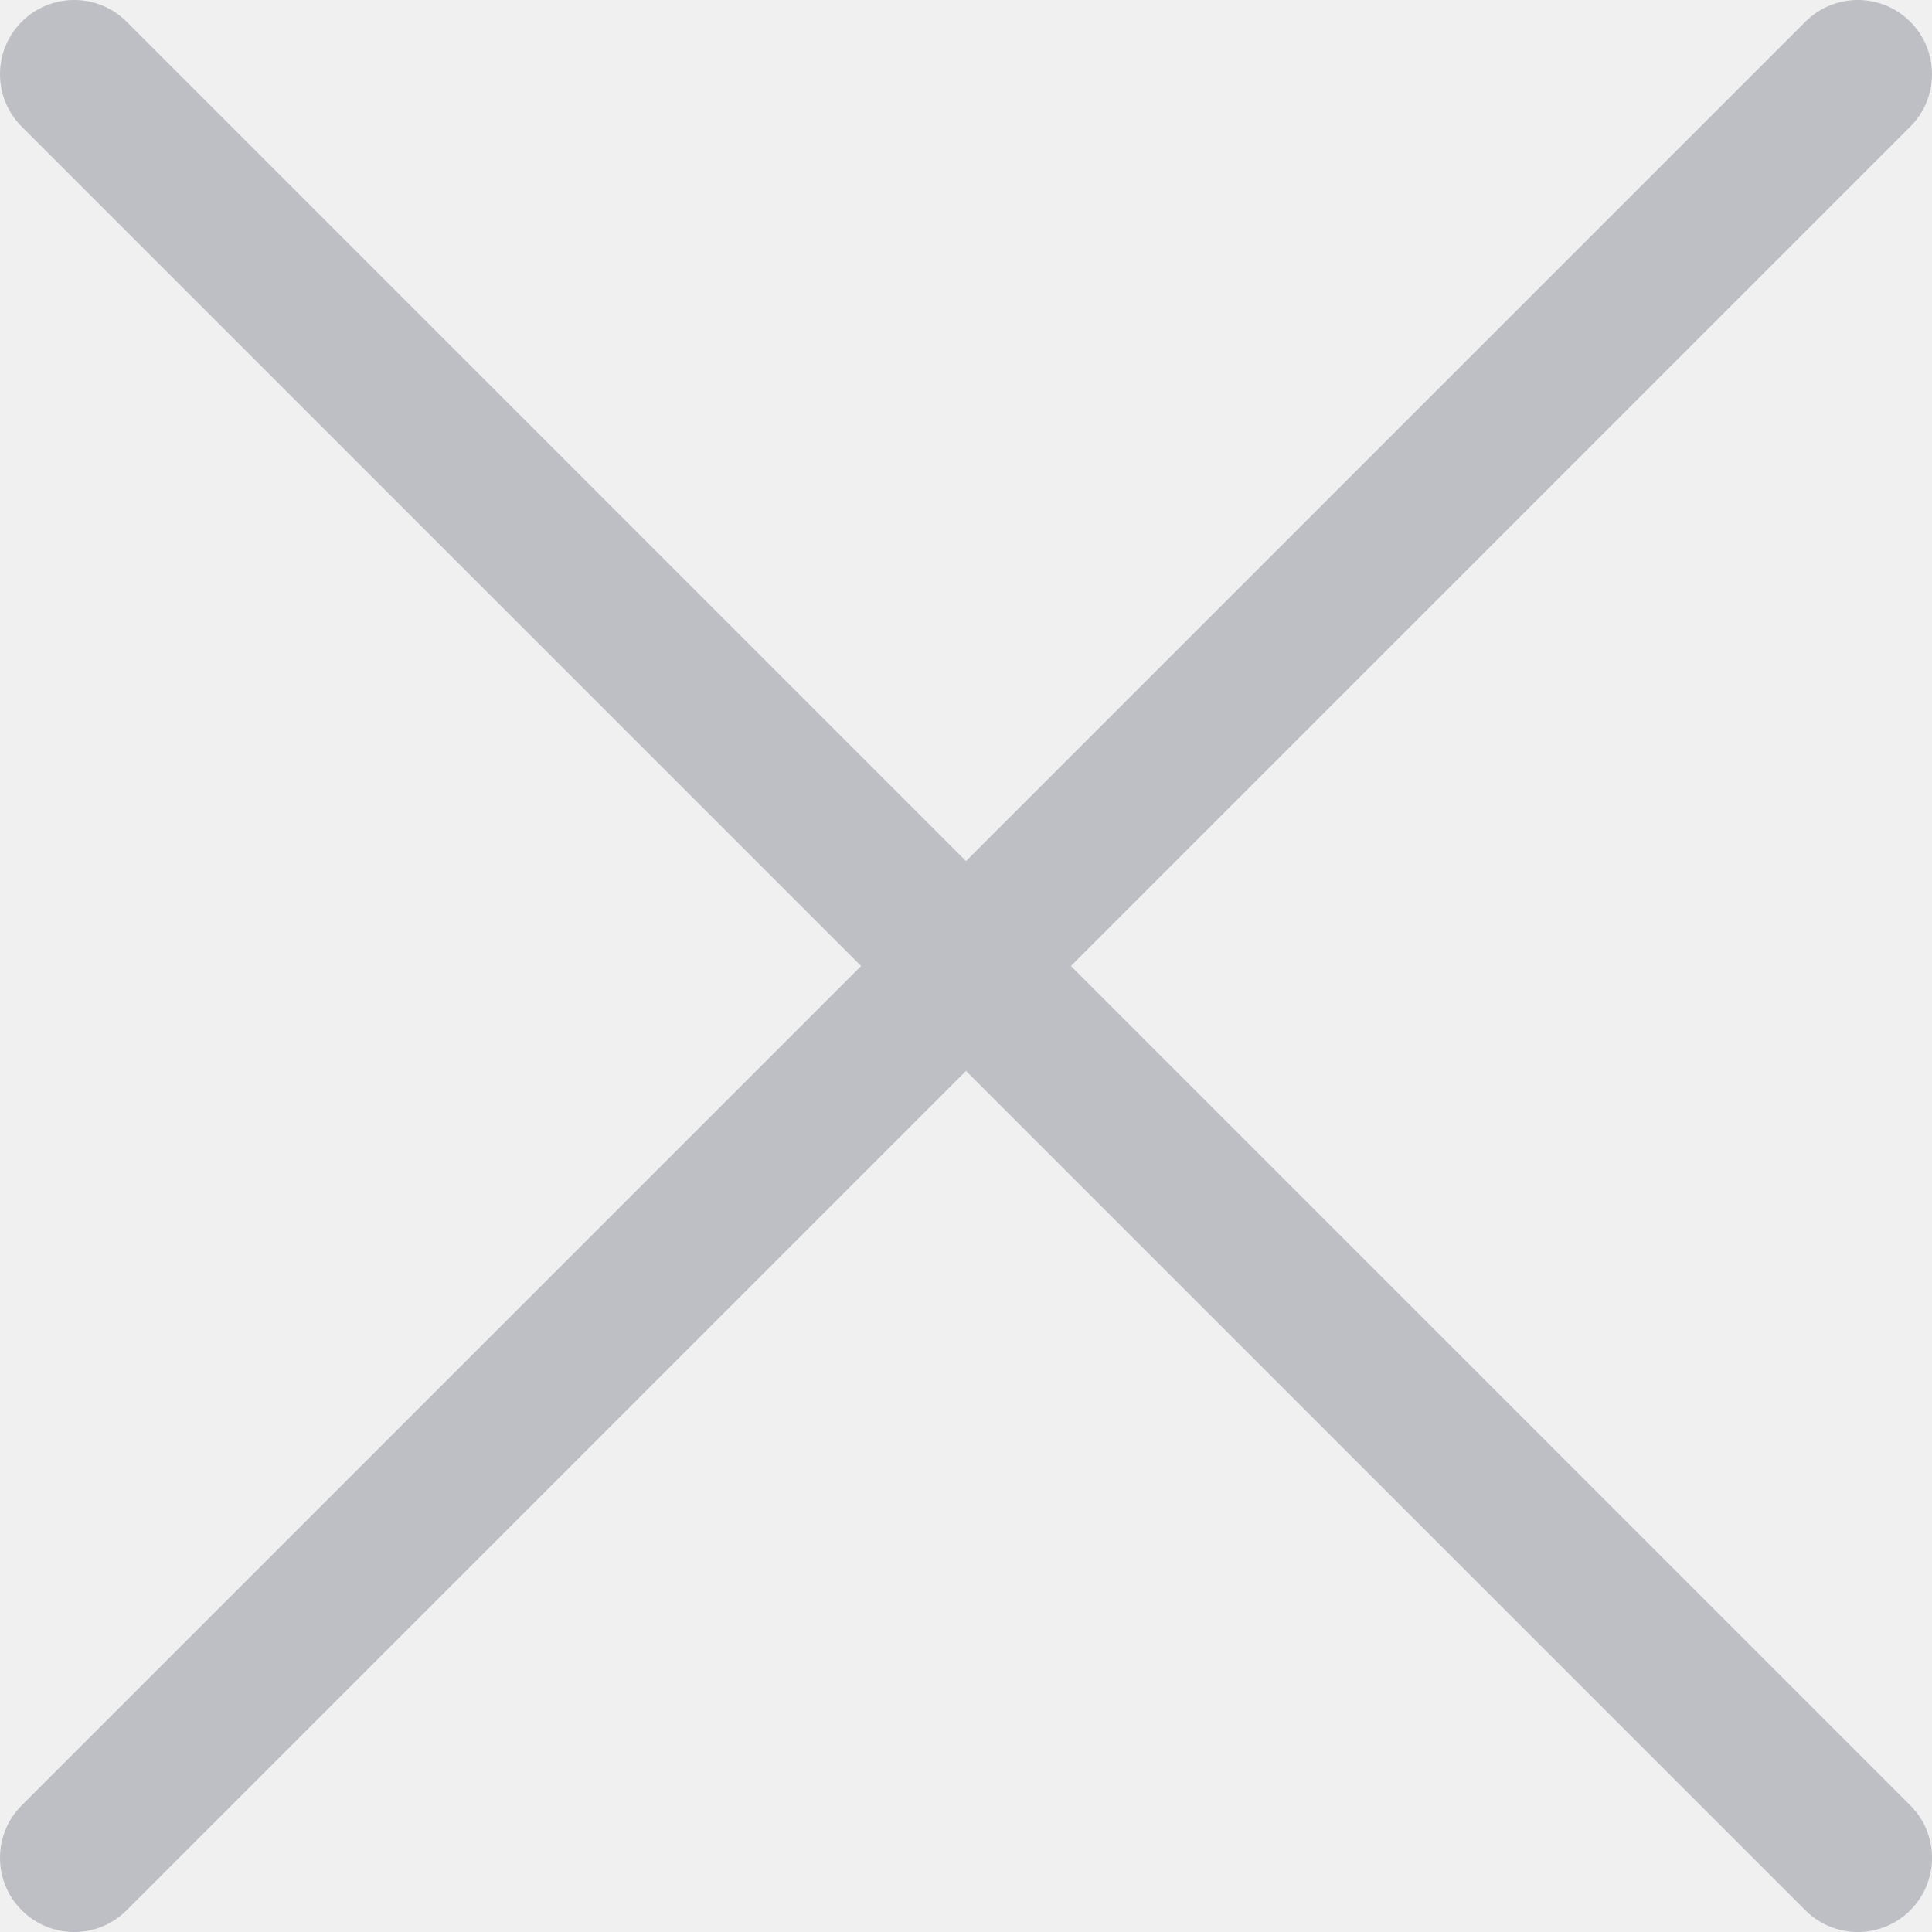
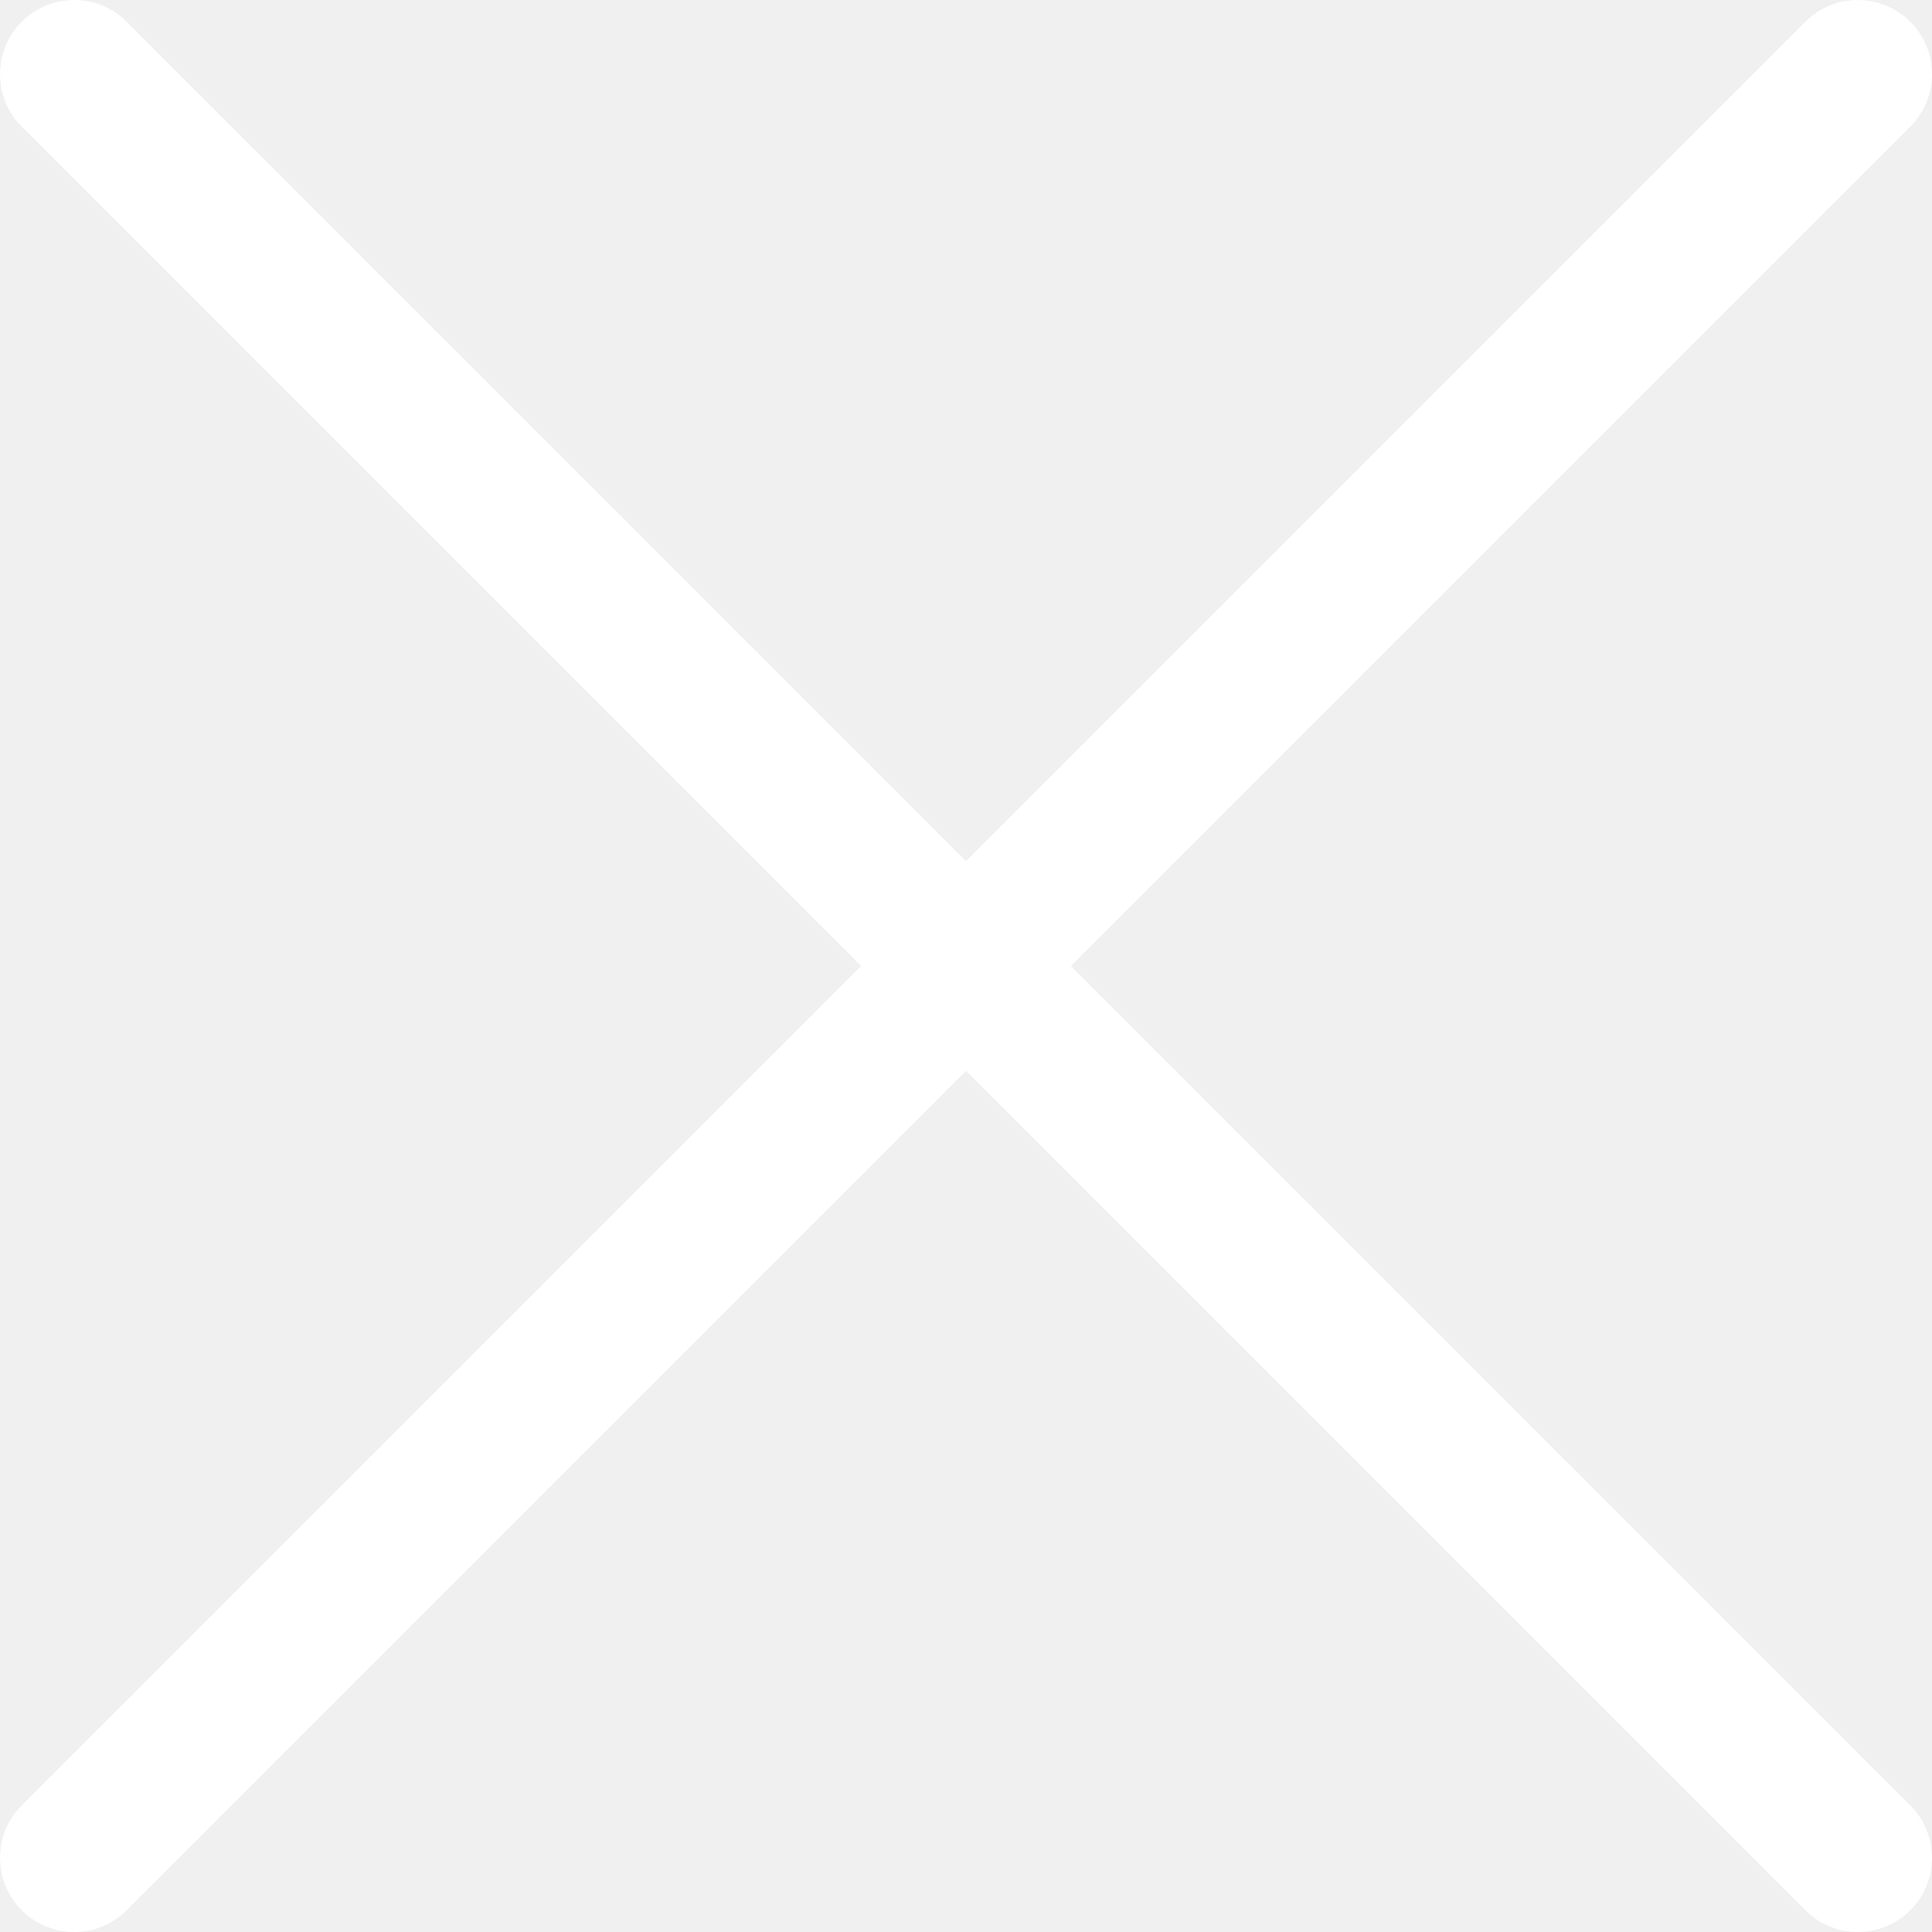
- <svg xmlns="http://www.w3.org/2000/svg" width="20" height="20" viewBox="0 0 20 20" fill="none">
-   <path d="M19.775 0.225C19.475 -0.075 18.989 -0.075 18.689 0.225L10 8.914L1.311 0.225C1.011 -0.075 0.525 -0.075 0.225 0.225C-0.075 0.525 -0.075 1.011 0.225 1.311L8.914 10L0.225 18.689C-0.075 18.989 -0.075 19.475 0.225 19.775C0.525 20.075 1.011 20.075 1.311 19.775L10 11.086L18.689 19.775C18.989 20.075 19.475 20.075 19.775 19.775C20.075 19.475 20.075 18.989 19.775 18.689L11.086 10L19.775 1.311C20.075 1.011 20.075 0.525 19.775 0.225Z" fill="#BEBFC4" />
+ <svg xmlns="http://www.w3.org/2000/svg" width="8" height="8" viewBox="0 0 20 20" fill="none">
+   <path d="M19.775 0.225C19.475 -0.075 18.989 -0.075 18.689 0.225L10 8.914L1.311 0.225C1.011 -0.075 0.525 -0.075 0.225 0.225C-0.075 0.525 -0.075 1.011 0.225 1.311L8.914 10L0.225 18.689C-0.075 18.989 -0.075 19.475 0.225 19.775C0.525 20.075 1.011 20.075 1.311 19.775L10 11.086L18.689 19.775C18.989 20.075 19.475 20.075 19.775 19.775C20.075 19.475 20.075 18.989 19.775 18.689L11.086 10L19.775 1.311C20.075 1.011 20.075 0.525 19.775 0.225Z" fill="#fff" />
</svg>
